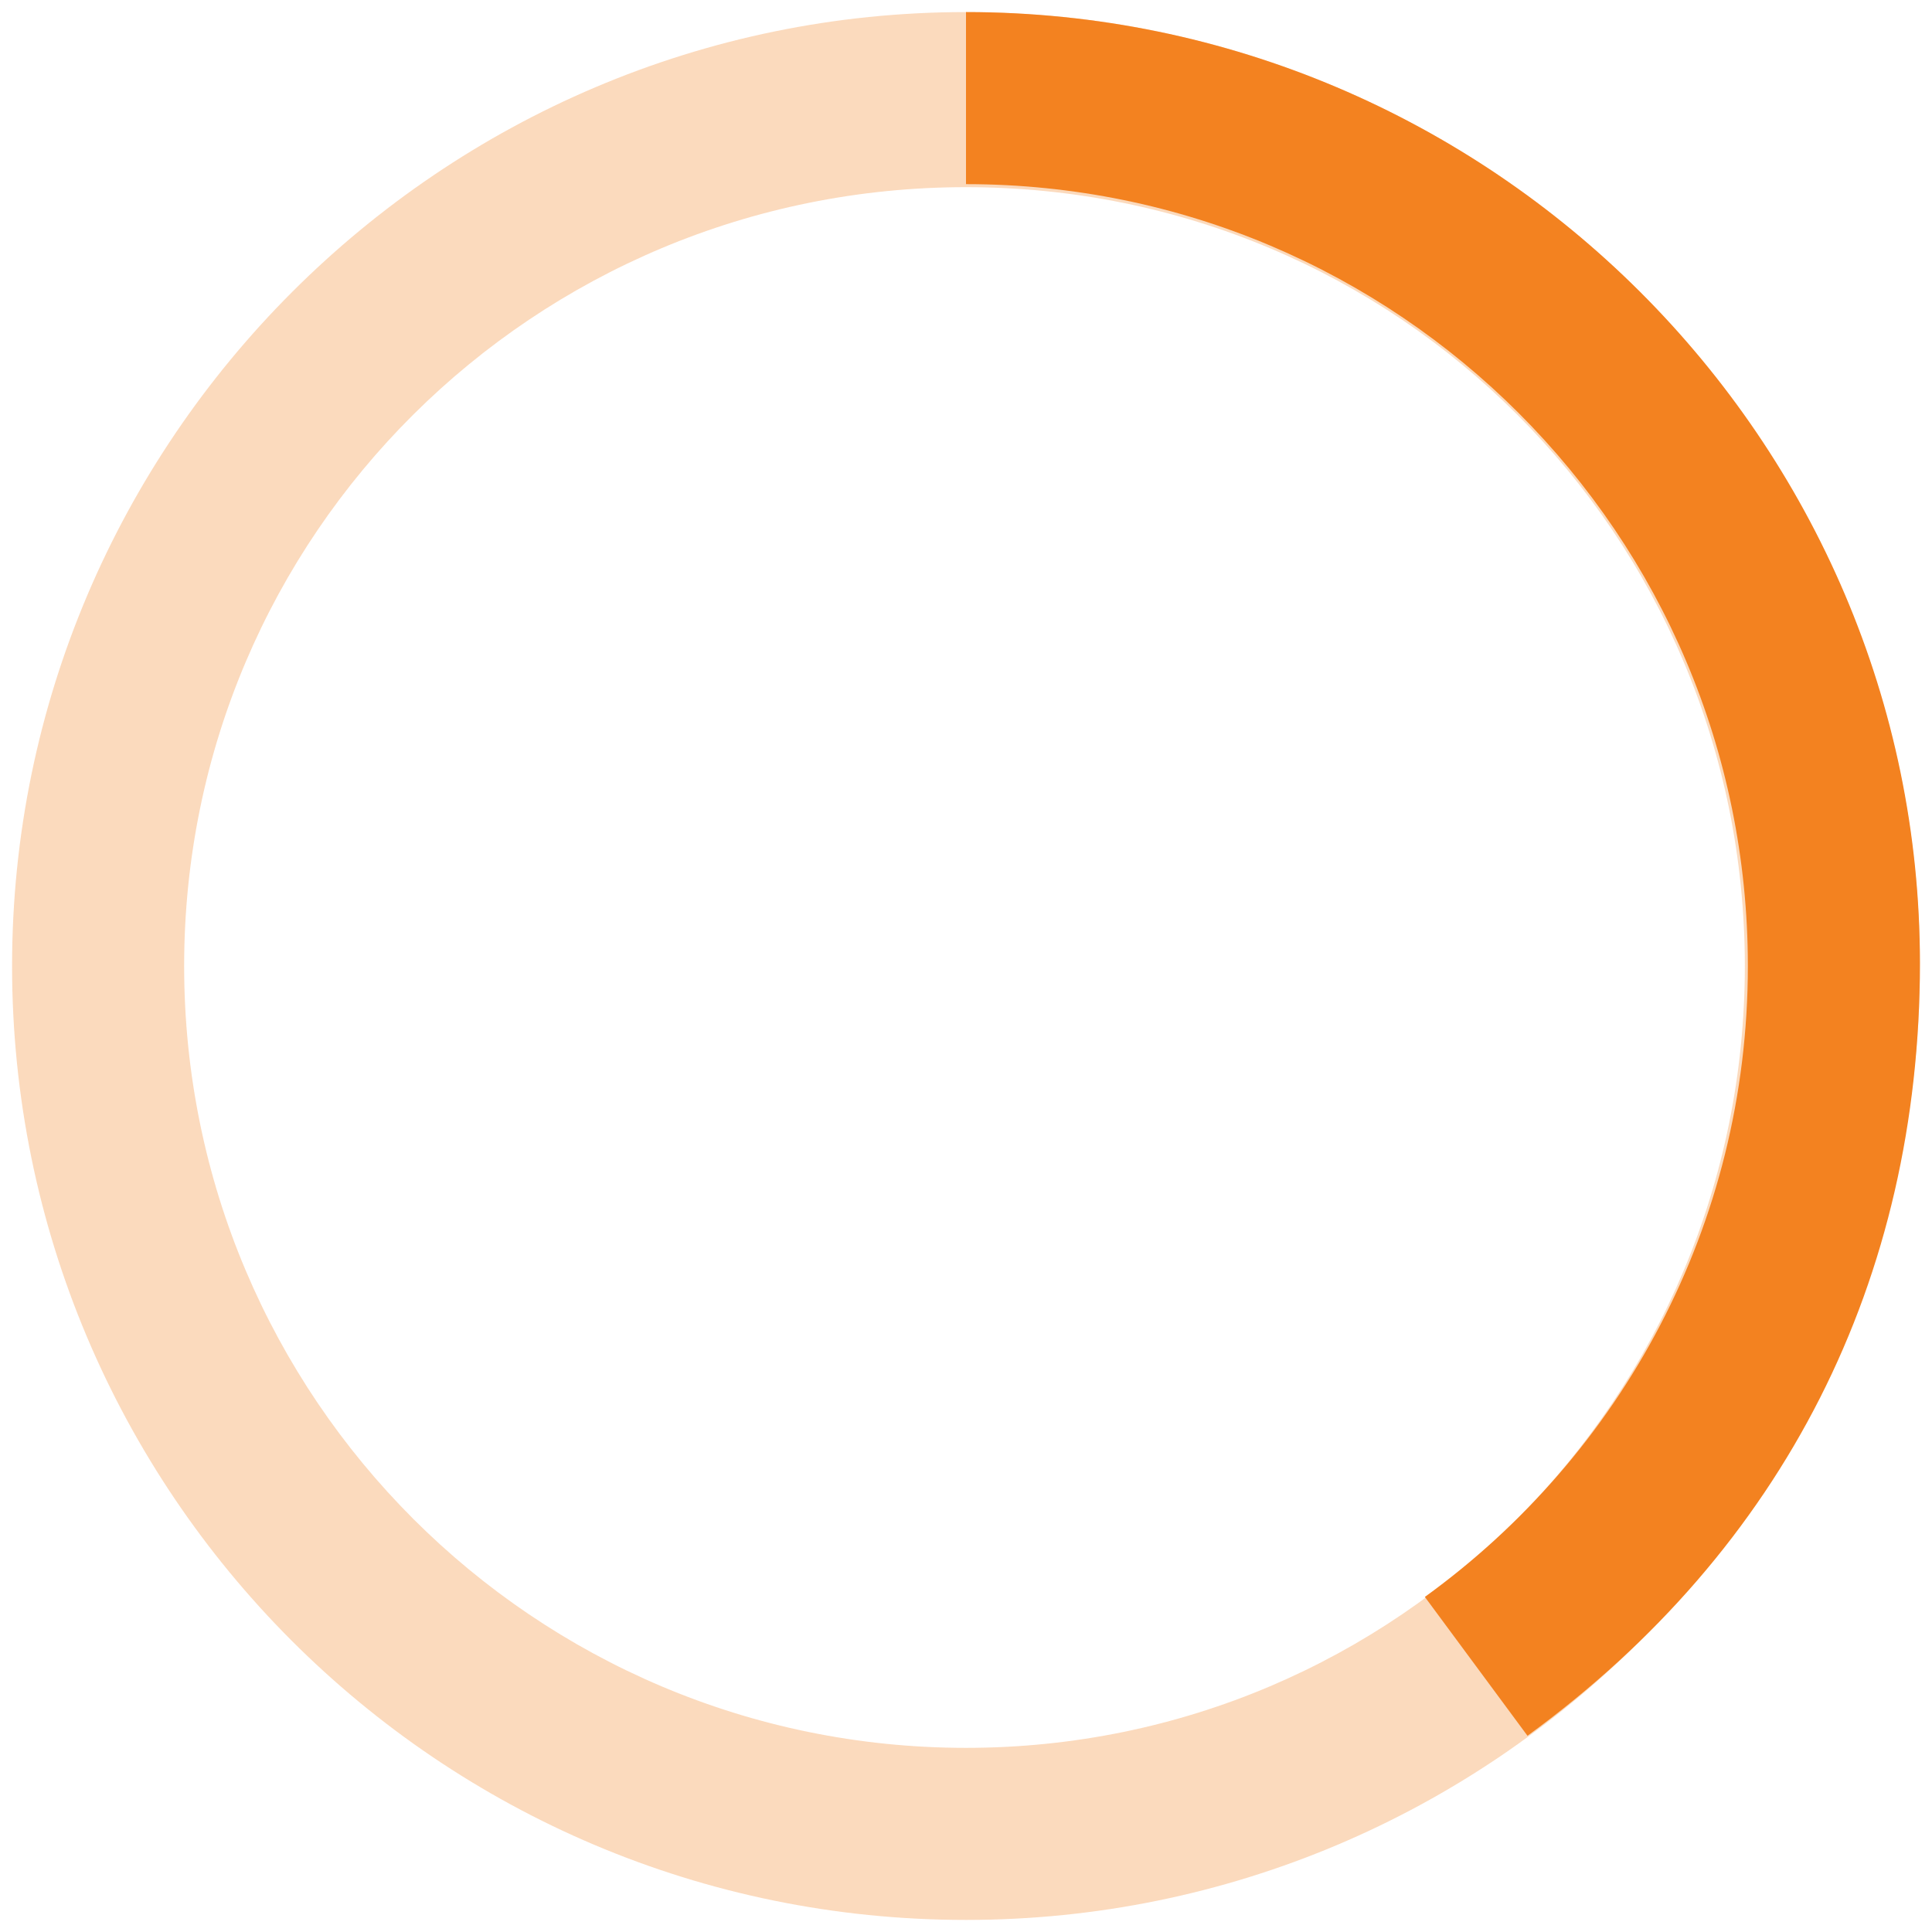
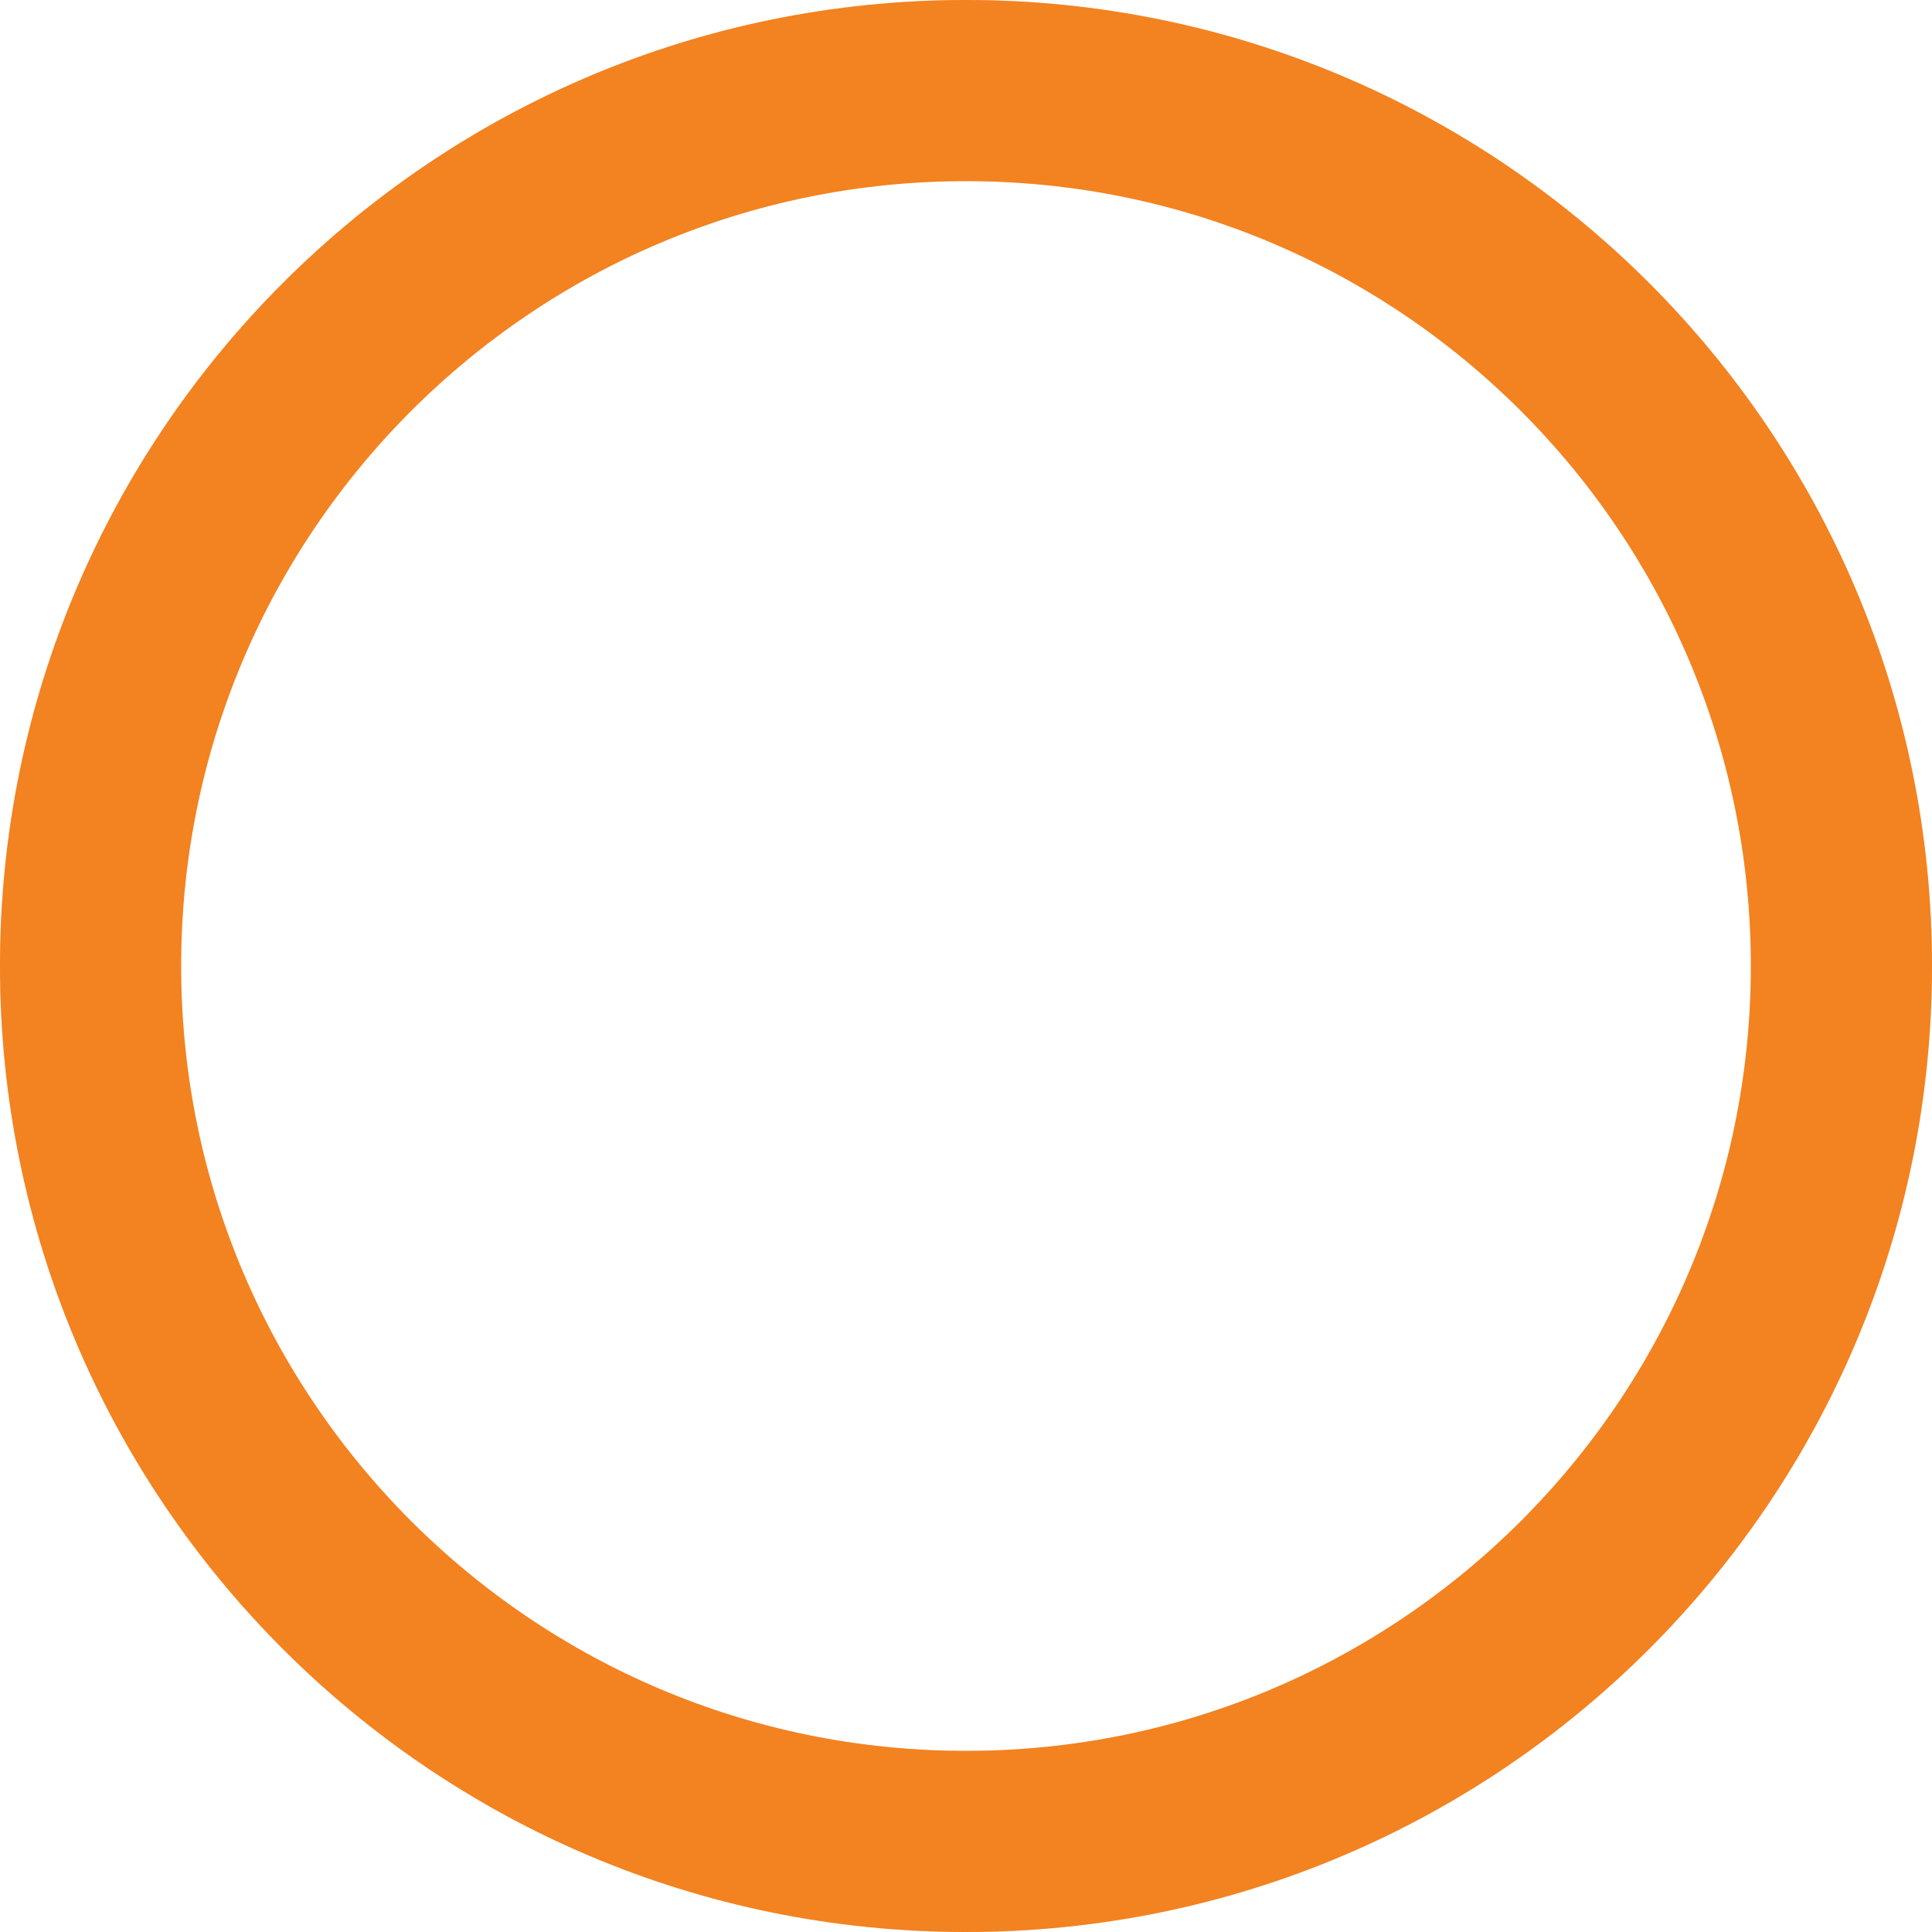
<svg xmlns="http://www.w3.org/2000/svg" version="1.1" id="Layer_1" x="0px" y="0px" viewBox="0 0 64 64" style="enable-background:new 0 0 64 64;" xml:space="preserve">
  <style type="text/css">
- 	.st0{opacity:0.3;fill:#F38220;enable-background:new    ;}
- 	.st1{fill:#F38220;}
+ 	.st0{opacity:0.3;stroke:#F38220;enable-background:new    ;}
+ 	.st1{stroke:#F38220;}
+ 	.st2{enable-background:new    ;}
</style>
-   <path class="st0" d="M32,0.4C14.6,0.4,0.4,14.6,0.4,32S14.5,63.6,32,63.6c17.4,0,31.6-14.1,31.6-31.6C63.6,14.6,49.4,0.4,32,0.4z   M32,57.9C17.7,57.9,6.1,46.3,6.1,32S17.7,6.2,32,6.2S57.8,17.7,57.8,32S46.3,57.9,32,57.9z" />
-   <g>
-     <path class="st1" d="M32,0.4v5.7c14.3,0,25.9,11.6,25.9,25.9c0,8.6-4.2,16.2-10.7,20.9l3.4,4.6c8.5-6.2,13-15.1,13-25.6   C63.6,14.6,49.4,0.4,32,0.4z" />
-   </g>
+   <circle class="st0" cx="32" cy="32" r="29" fill="none" stroke-width="6" />
+   <circle class="st1" cx="32" cy="32" r="29" fill="none" stroke-width="6" stroke-dasharray="calc(40  * 182.212 / 100) 182.212" transform="rotate(-90) translate(-64)" />
</svg>
